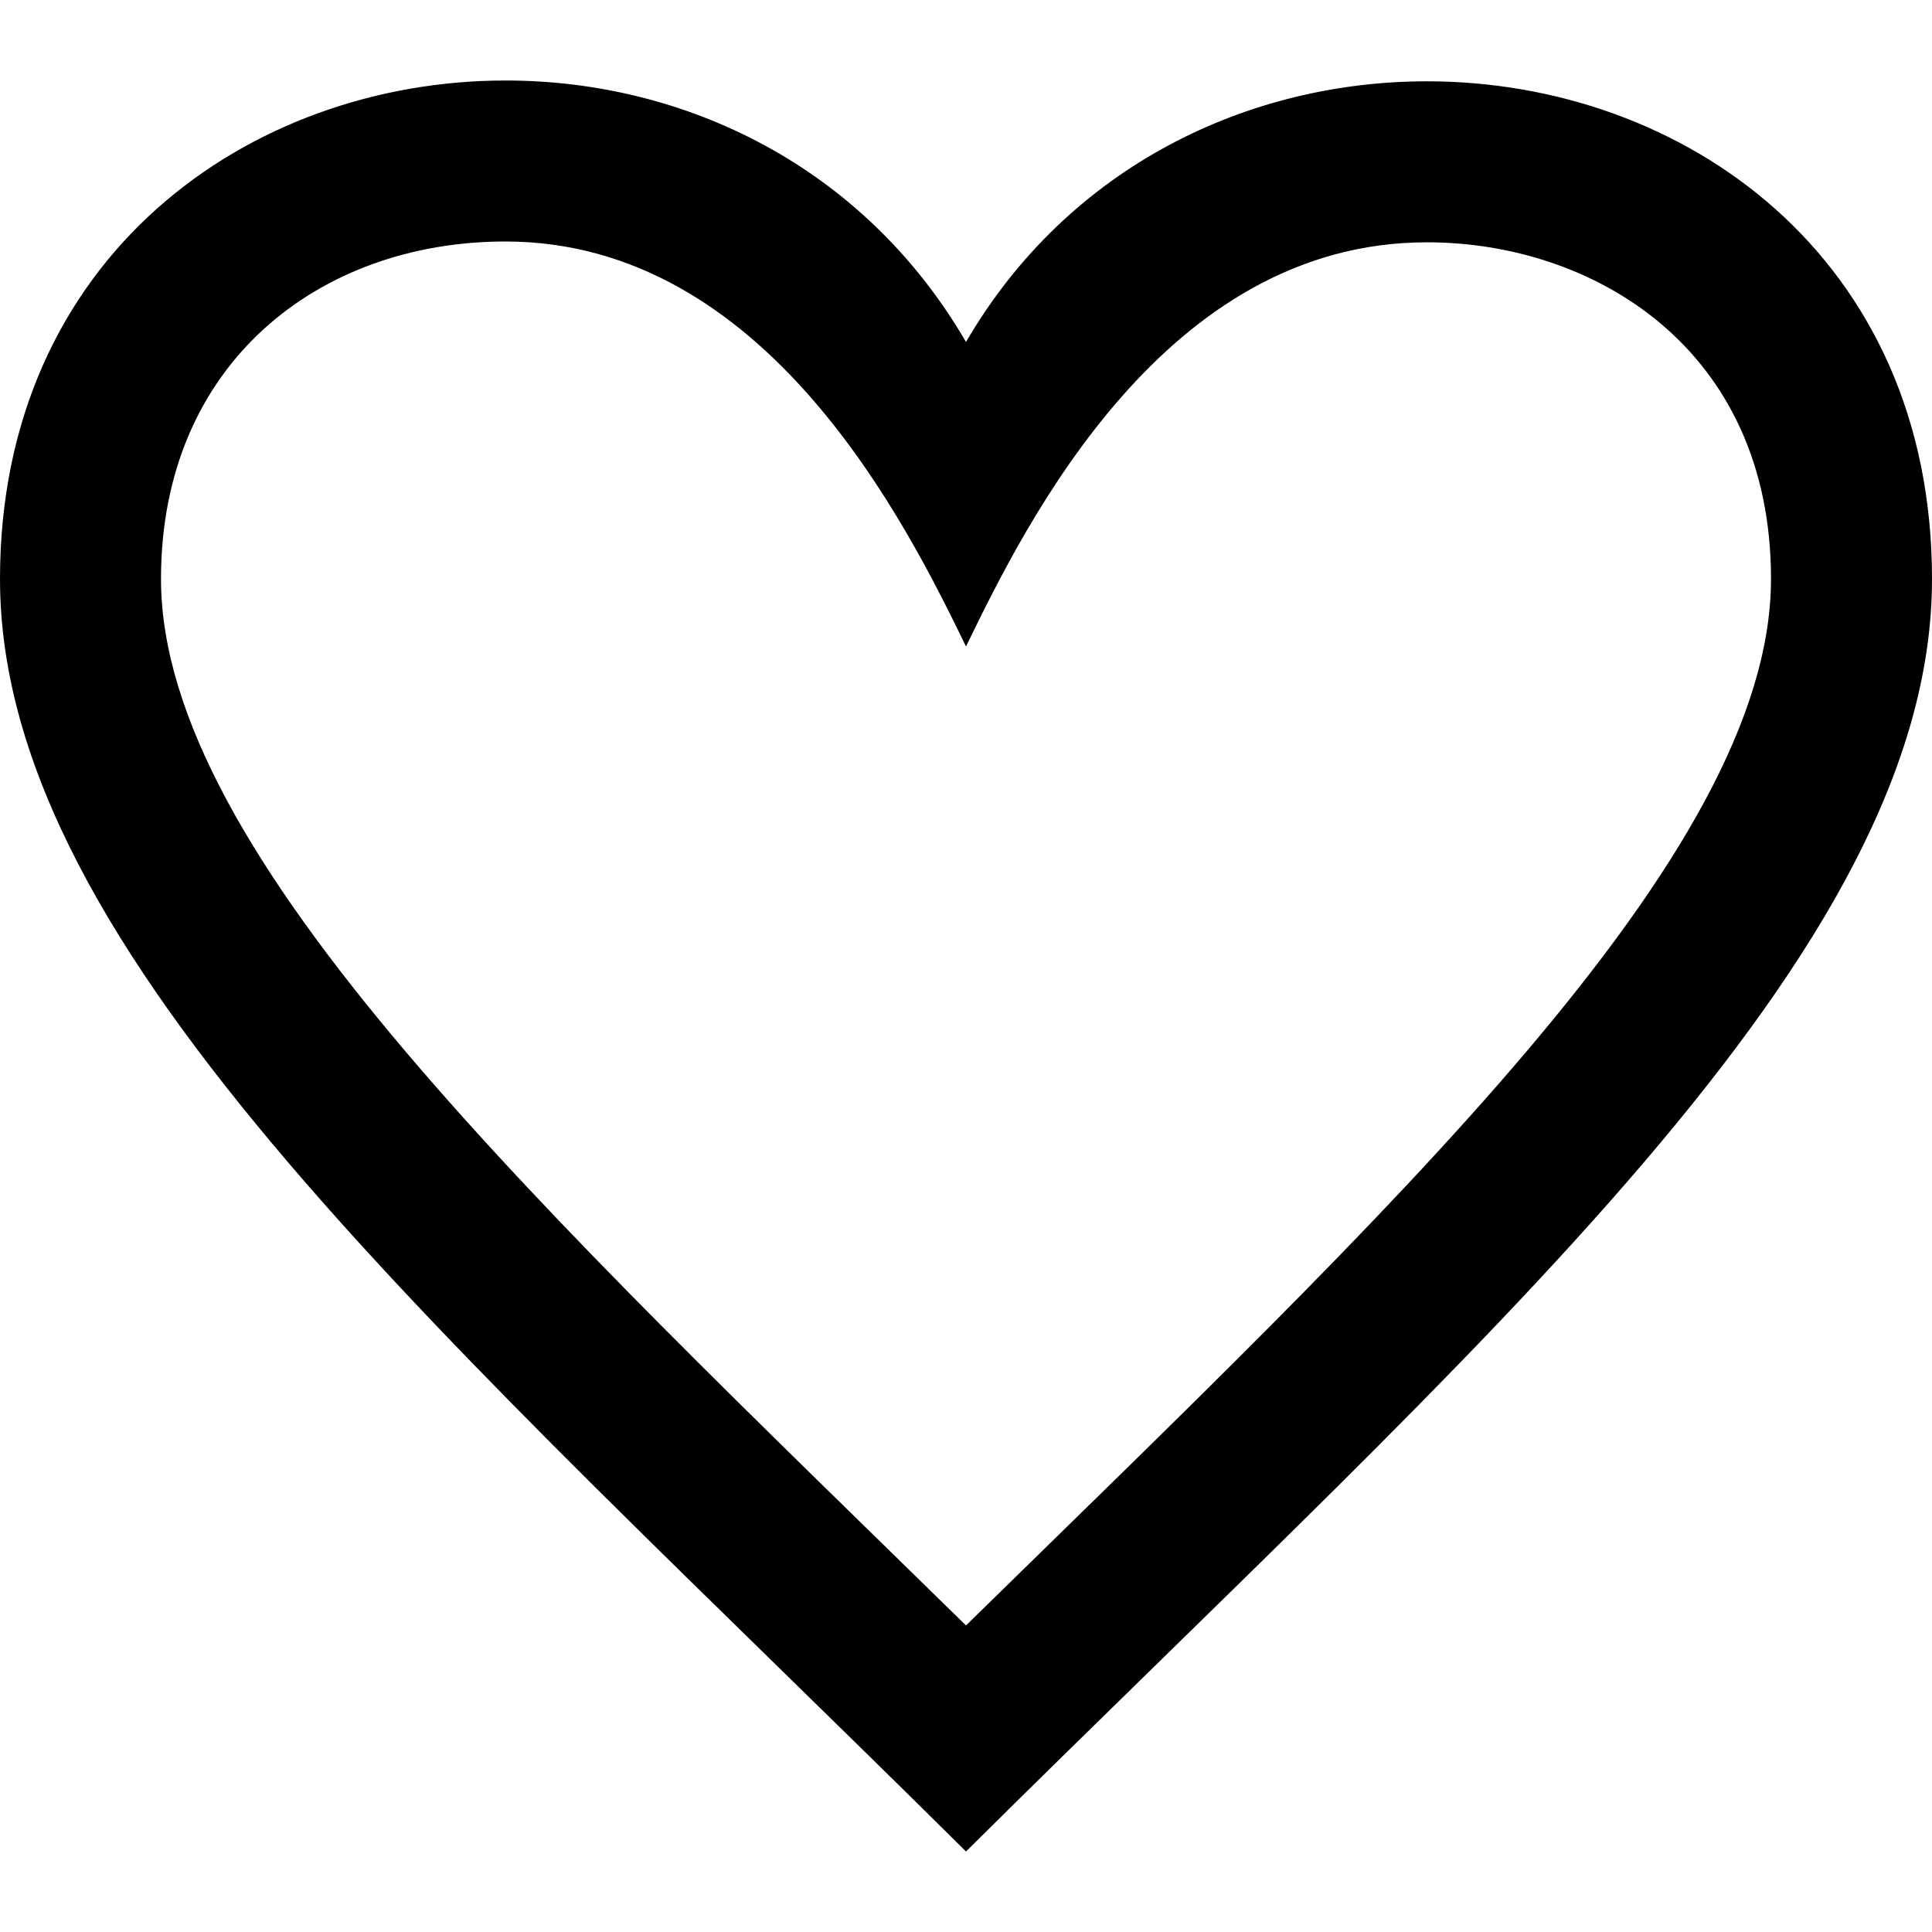
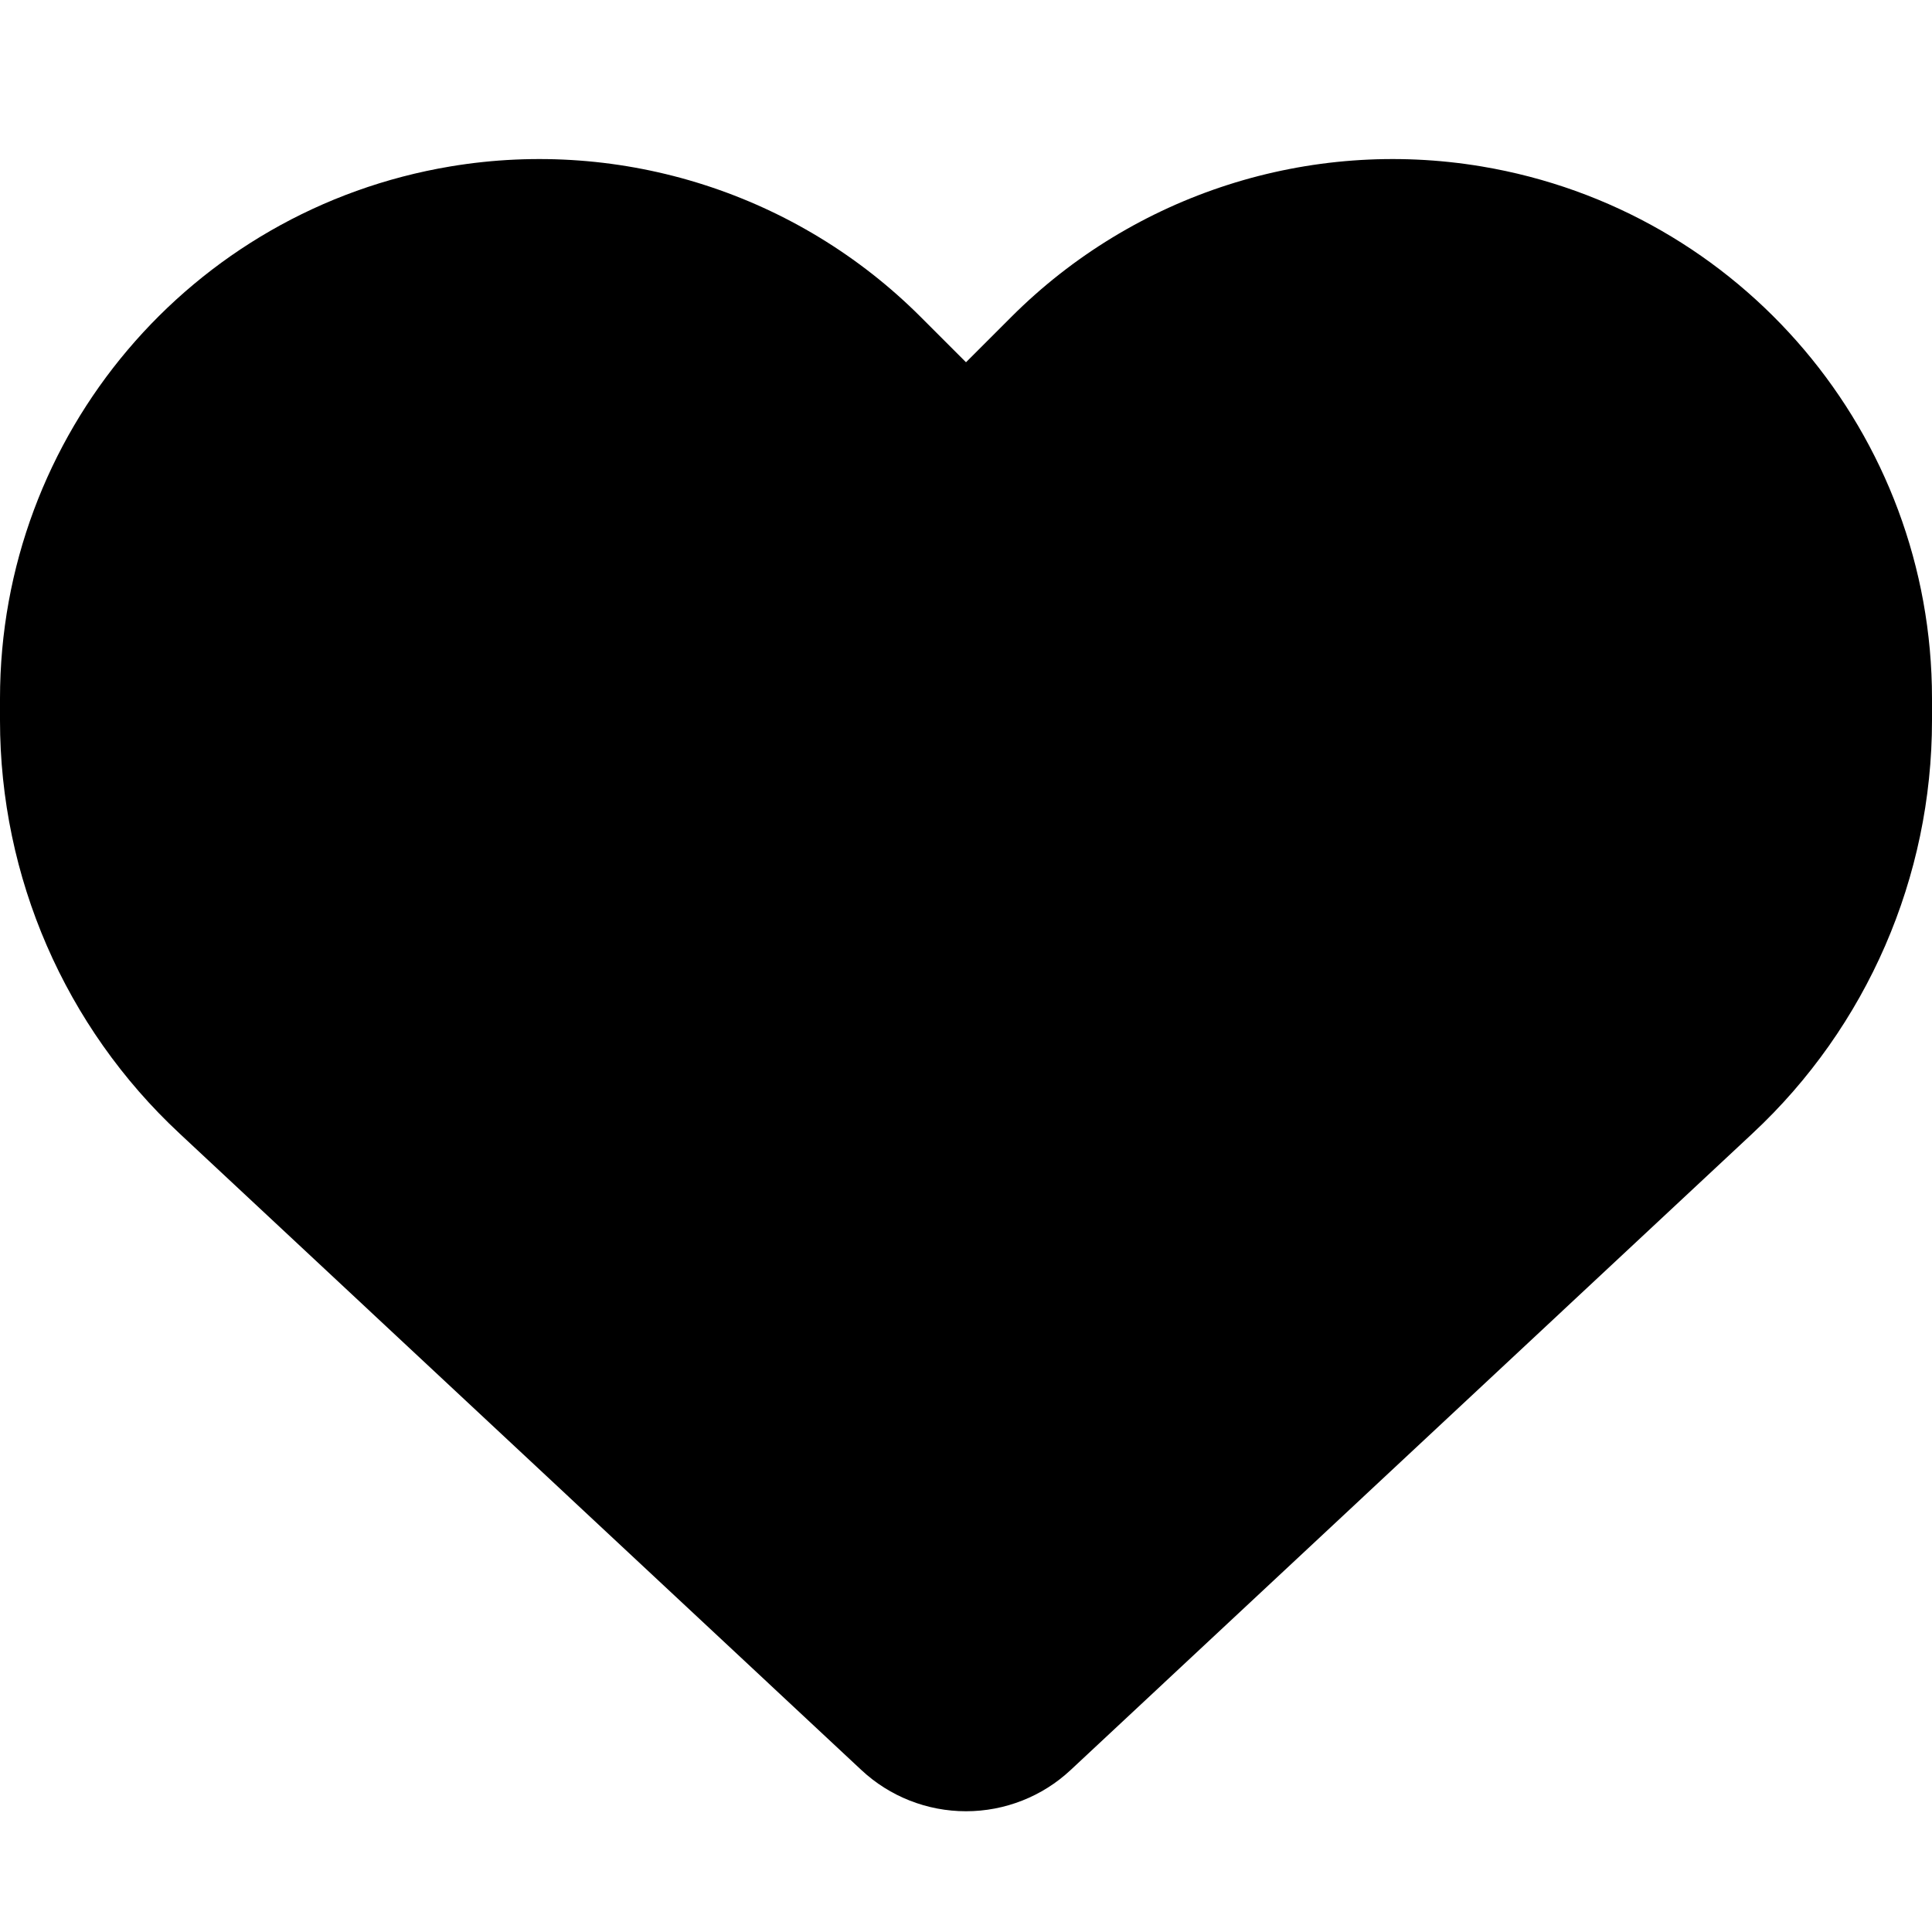
- <svg xmlns="http://www.w3.org/2000/svg" width="24" height="24" viewBox="0 0 24 24">
-   <path d="M6.28 3c3.236.001 4.973 3.491 5.72 5.031.75-1.547 2.469-5.021 5.726-5.021 2.058 0 4.274 1.309 4.274 4.182 0 3.442-4.744 7.851-10 13-5.258-5.151-10-9.559-10-13 0-2.676 1.965-4.193 4.28-4.192zm.001-2c-3.183 0-6.281 2.187-6.281 6.192 0 4.661 5.57 9.427 12 15.808 6.43-6.381 12-11.147 12-15.808 0-4.011-3.097-6.182-6.274-6.182-2.204 0-4.446 1.042-5.726 3.238-1.285-2.206-3.522-3.248-5.719-3.248z" />
+ <svg xmlns="http://www.w3.org/2000/svg" height="1em" viewBox="0 0 512 512">
+   <path d="M47.6 300.4L228.3 469.1c7.5 7 17.4 10.9 27.7 10.9s20.2-3.9 27.7-10.9L464.4 300.4c30.4-28.3 47.6-68 47.6-109.5v-5.8c0-69.9-50.5-129.5-119.4-141C347 36.5 300.6 51.4 268 84L256 96 244 84c-32.6-32.6-79-47.5-124.6-39.9C50.5 55.6 0 115.2 0 185.1v5.8c0 41.5 17.2 81.2 47.6 109.5z" />
</svg>
